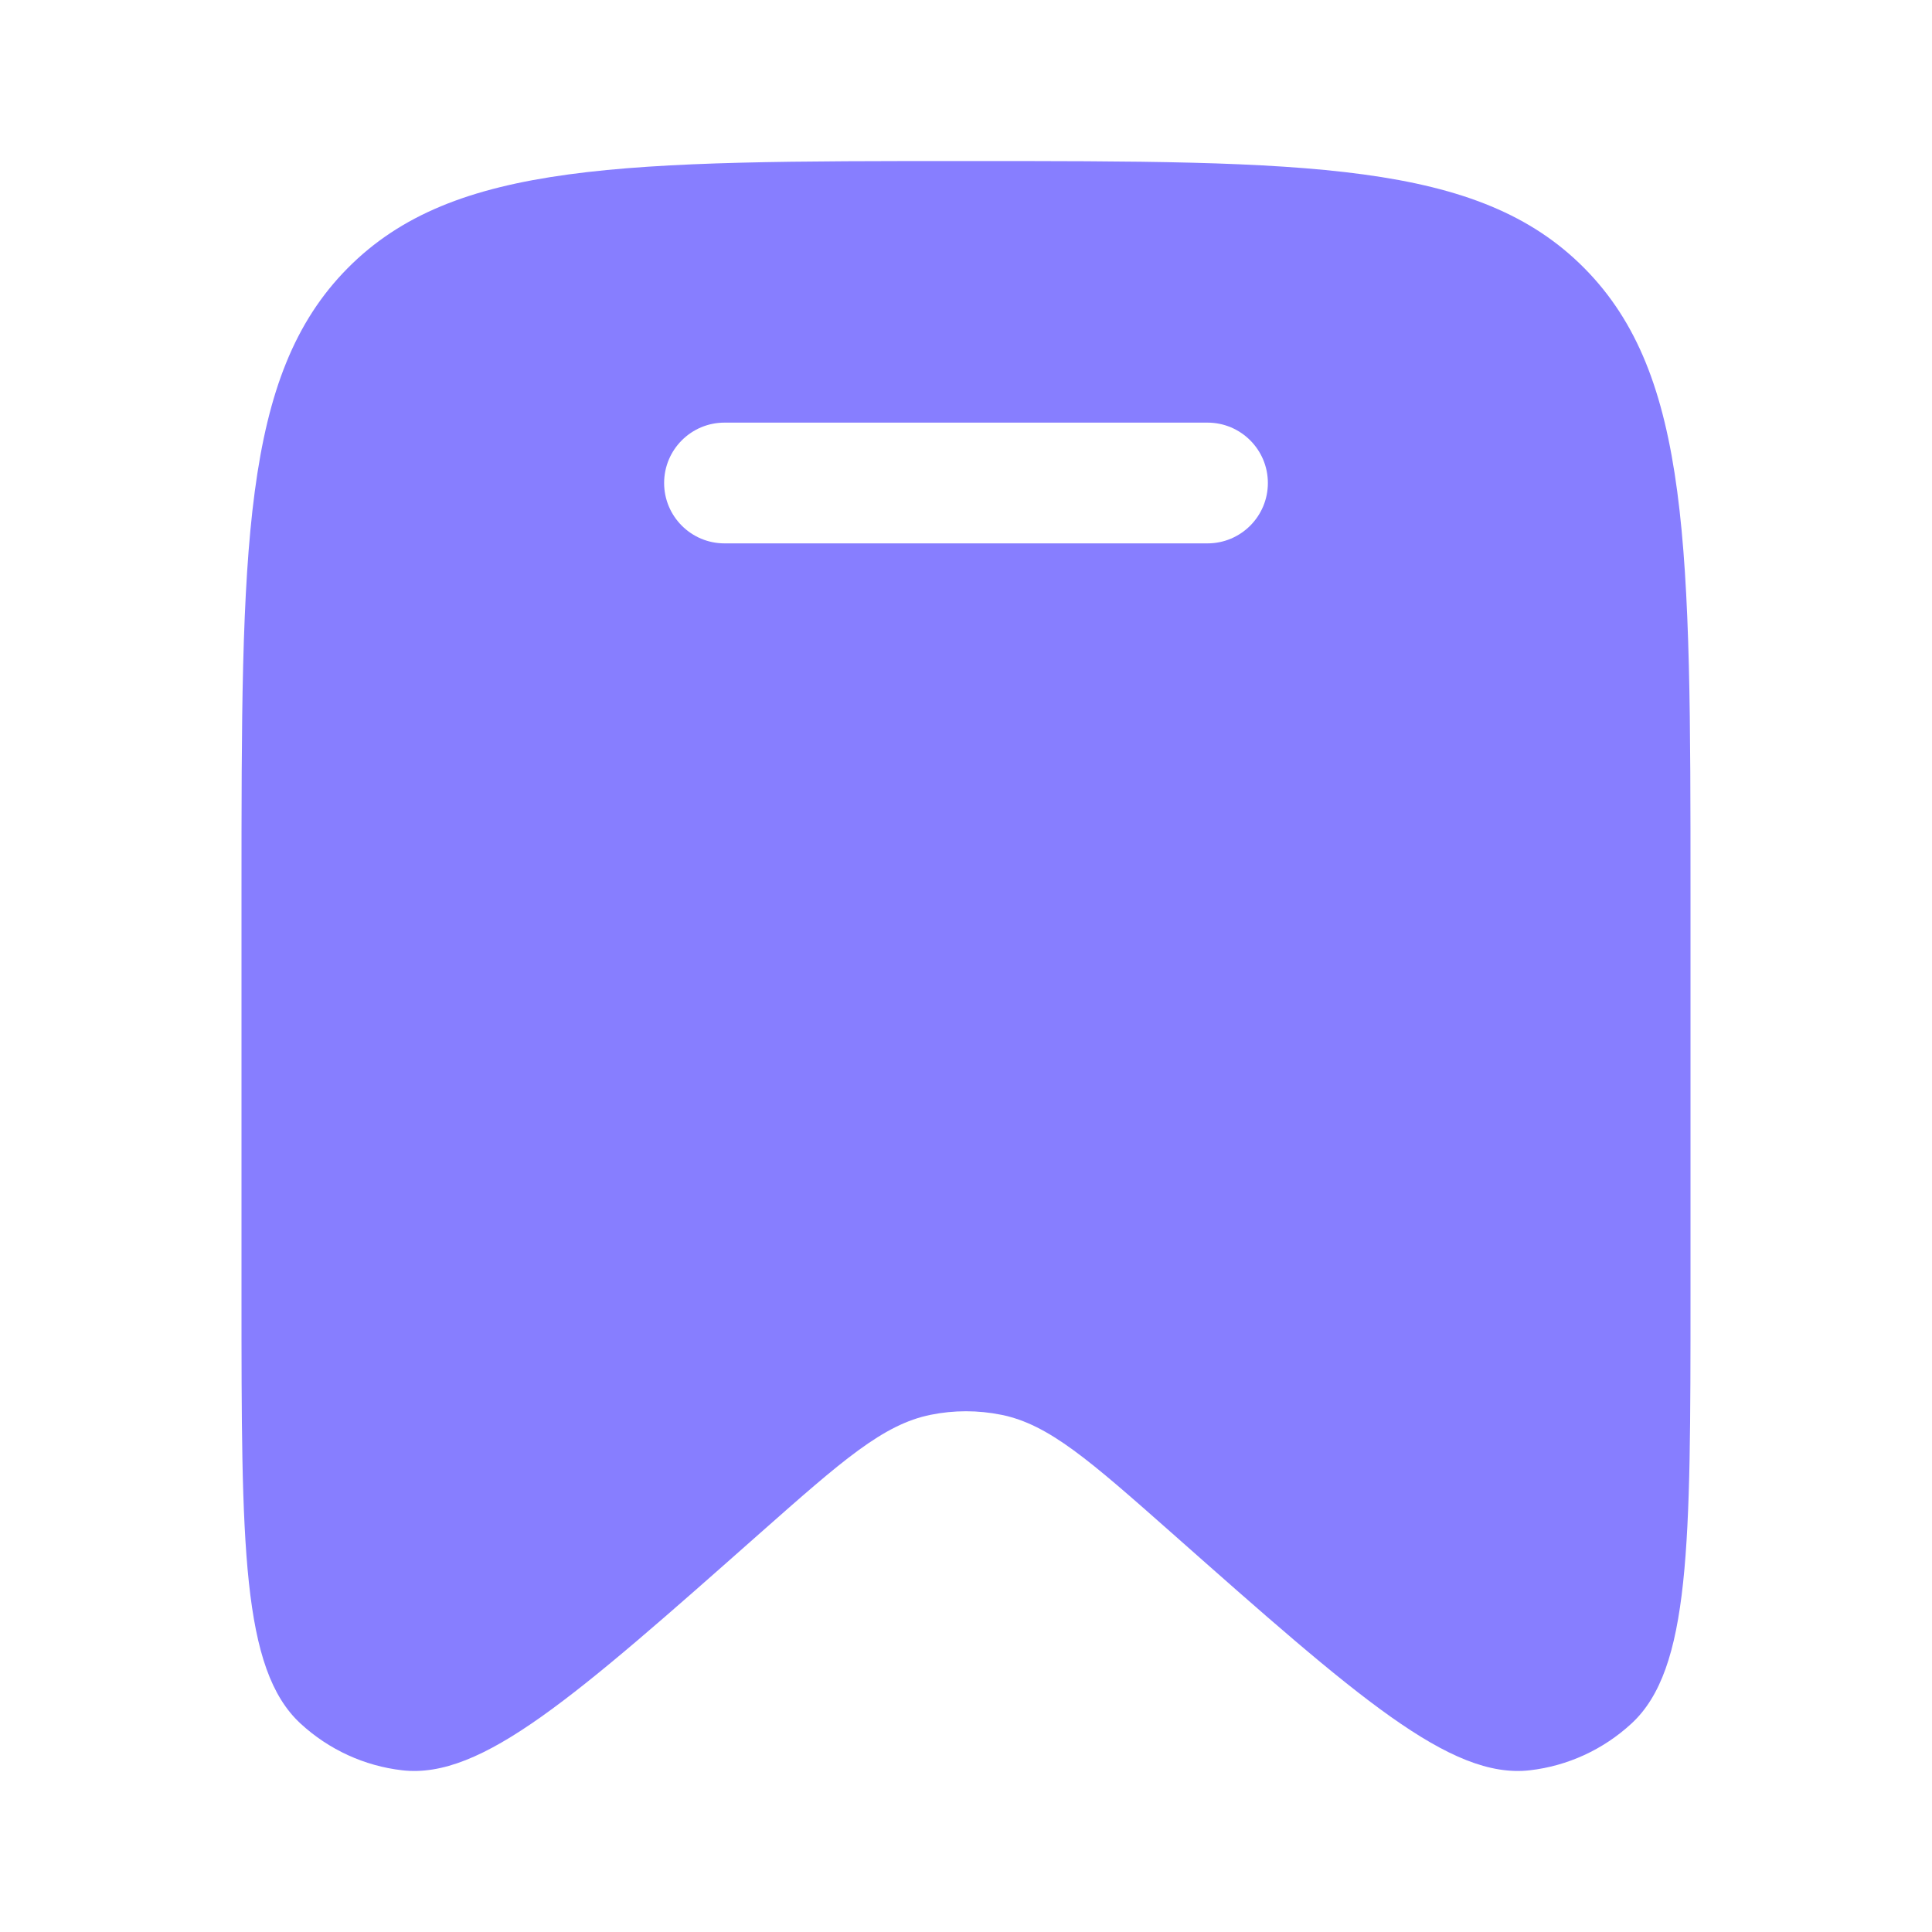
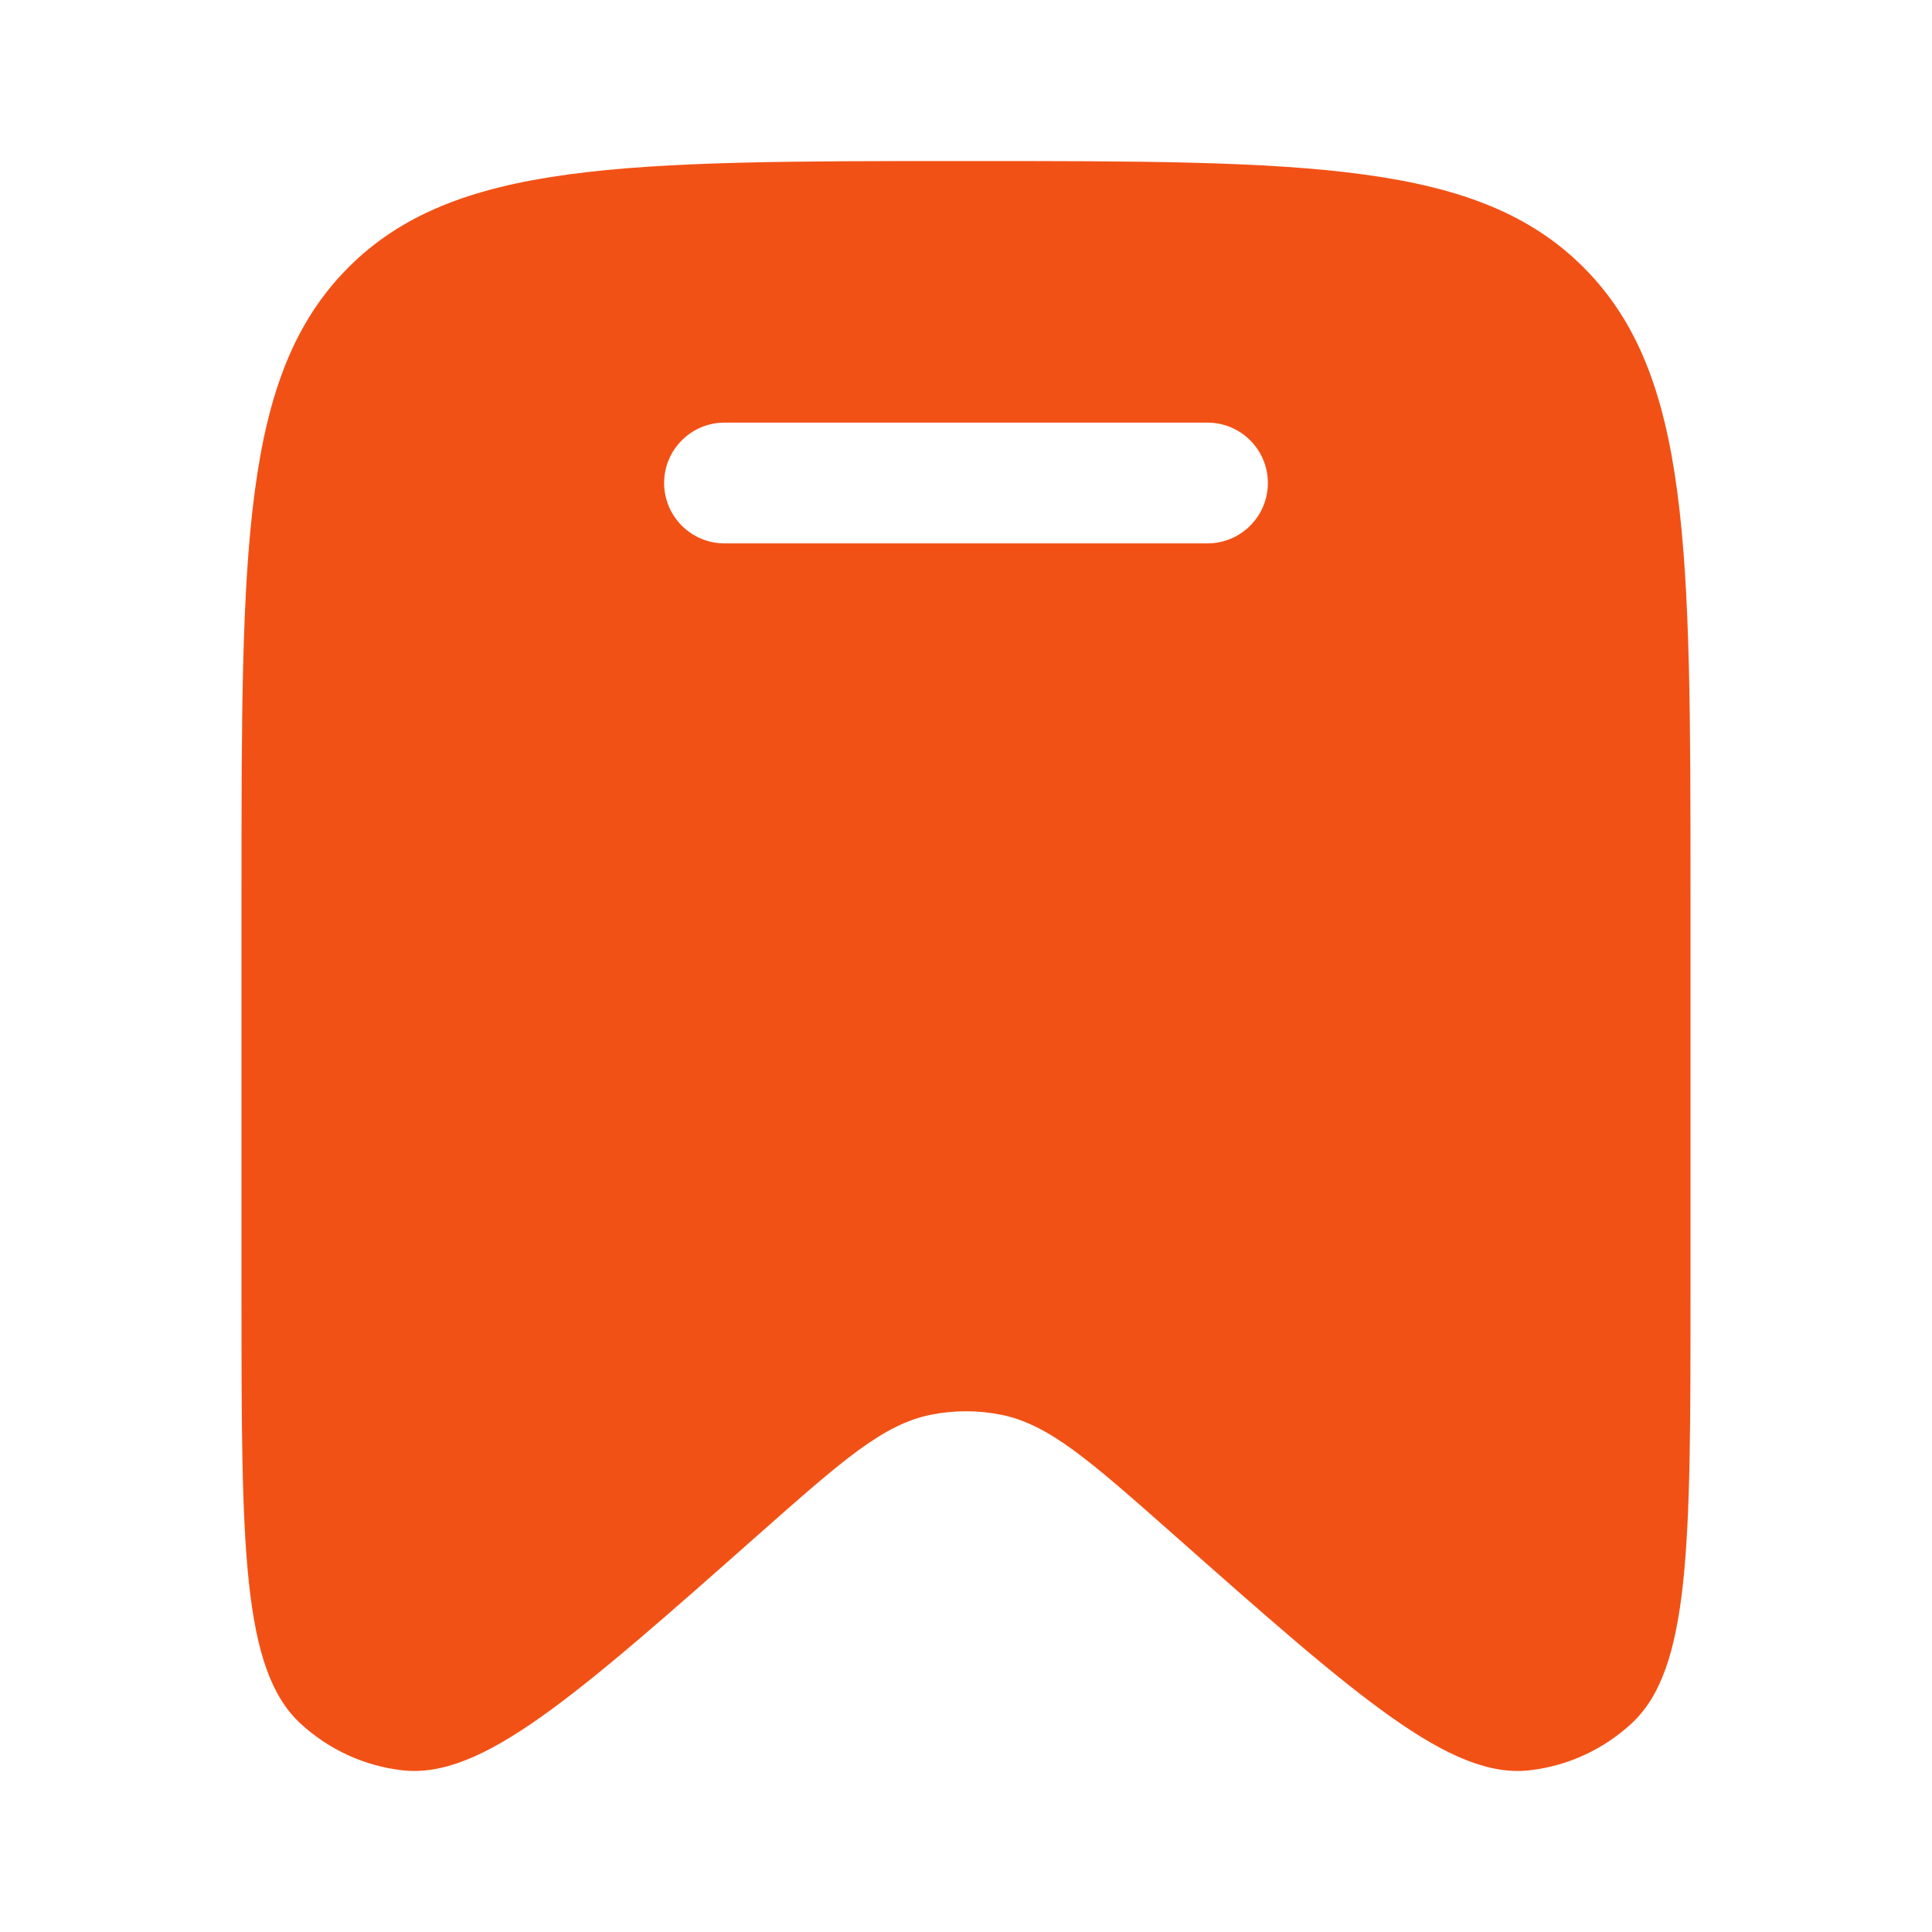
<svg xmlns="http://www.w3.org/2000/svg" width="20" height="20" viewBox="0 0 20 20" fill="none">
-   <path fill-rule="evenodd" clip-rule="evenodd" d="M17.5 9.248V13.409C17.5 15.989 17.5 17.28 16.888 17.843C16.596 18.112 16.228 18.281 15.836 18.326C15.013 18.42 14.053 17.571 12.132 15.871C11.282 15.12 10.858 14.745 10.366 14.646C10.124 14.597 9.875 14.597 9.634 14.646C9.142 14.745 8.718 15.12 7.868 15.871C5.947 17.571 4.987 18.42 4.164 18.326C3.772 18.281 3.404 18.112 3.112 17.843C2.5 17.28 2.5 15.989 2.5 13.409V9.248C2.5 5.674 2.5 3.887 3.598 2.777C4.697 1.667 6.464 1.667 10 1.667C13.536 1.667 15.303 1.667 16.402 2.777C17.5 3.887 17.5 5.674 17.5 9.248ZM6.875 5C6.875 4.655 7.155 4.375 7.5 4.375H12.5C12.845 4.375 13.125 4.655 13.125 5C13.125 5.345 12.845 5.625 12.5 5.625H7.5C7.155 5.625 6.875 5.345 6.875 5Z" fill="#877EFF" />
+   <path fill-rule="evenodd" clip-rule="evenodd" d="M17.5 9.248V13.409C17.5 15.989 17.5 17.28 16.888 17.843C16.596 18.112 16.228 18.281 15.836 18.326C15.013 18.42 14.053 17.571 12.132 15.871C11.282 15.12 10.858 14.745 10.366 14.646C10.124 14.597 9.875 14.597 9.634 14.646C9.142 14.745 8.718 15.12 7.868 15.871C5.947 17.571 4.987 18.42 4.164 18.326C3.772 18.281 3.404 18.112 3.112 17.843C2.5 17.28 2.5 15.989 2.5 13.409V9.248C2.5 5.674 2.5 3.887 3.598 2.777C4.697 1.667 6.464 1.667 10 1.667C13.536 1.667 15.303 1.667 16.402 2.777C17.5 3.887 17.5 5.674 17.5 9.248ZM6.875 5C6.875 4.655 7.155 4.375 7.5 4.375H12.5C12.845 4.375 13.125 4.655 13.125 5C13.125 5.345 12.845 5.625 12.5 5.625H7.5C7.155 5.625 6.875 5.345 6.875 5Z" fill="#F25116" />
</svg>
